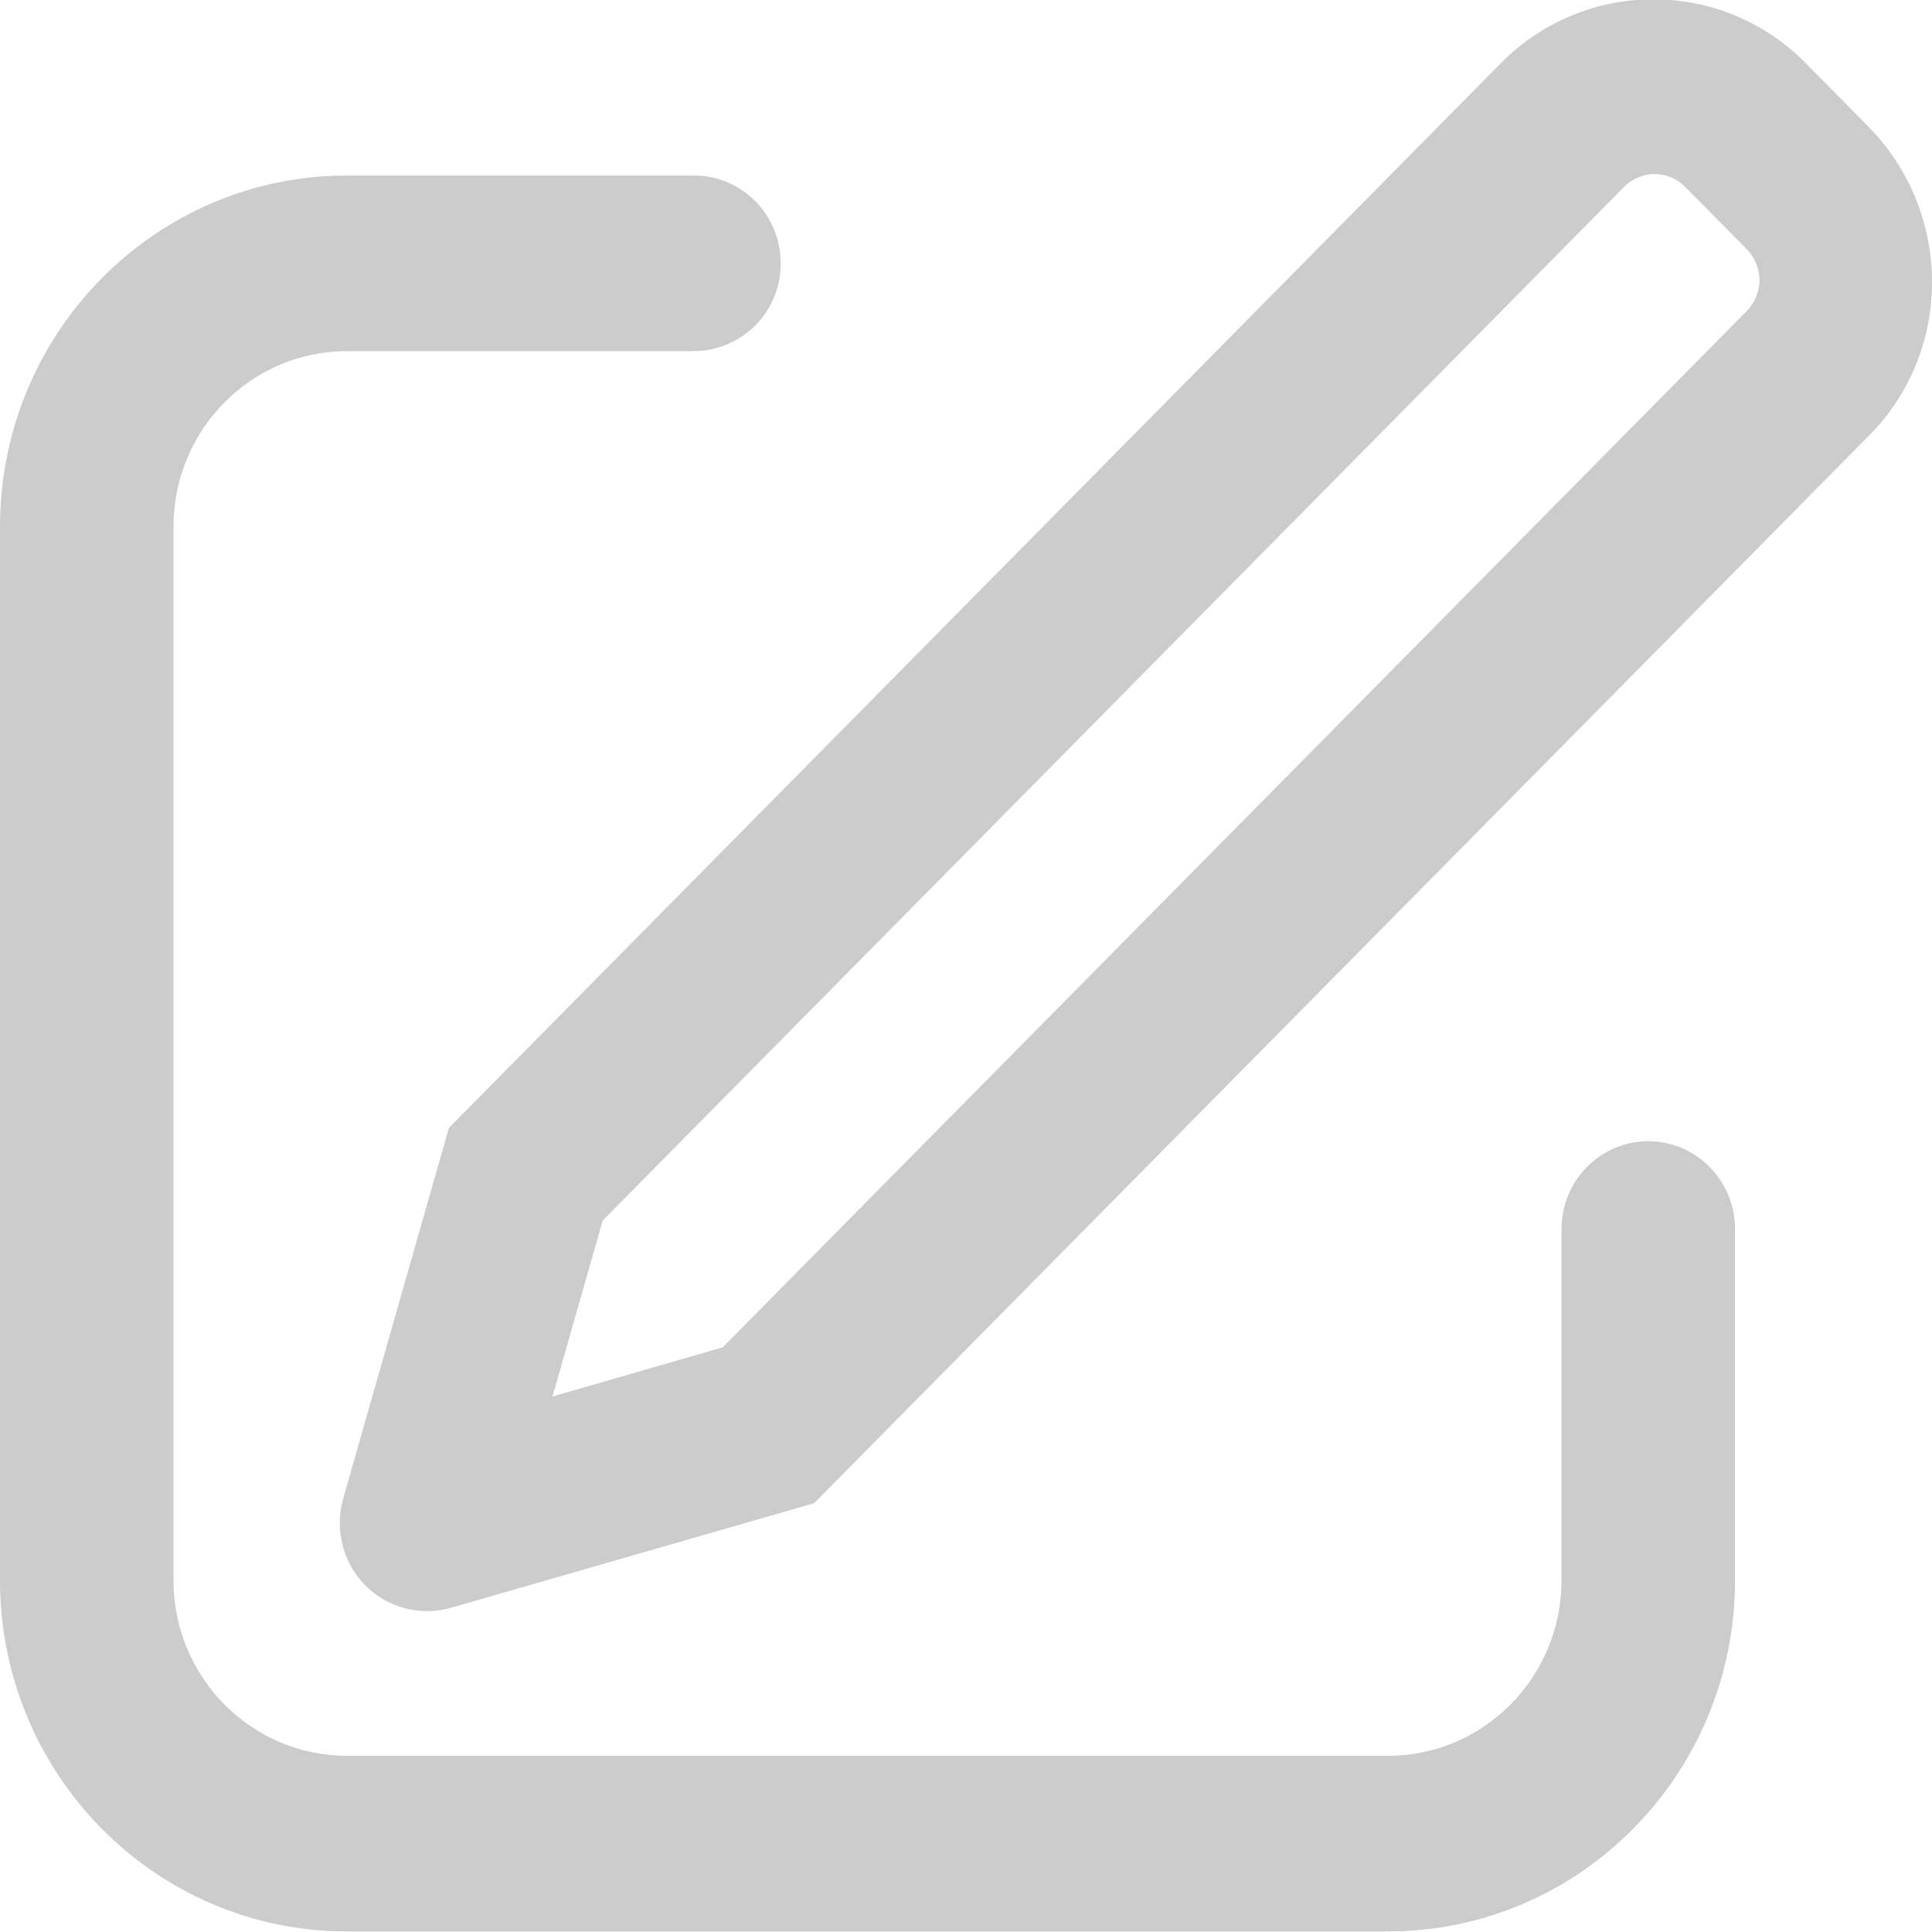
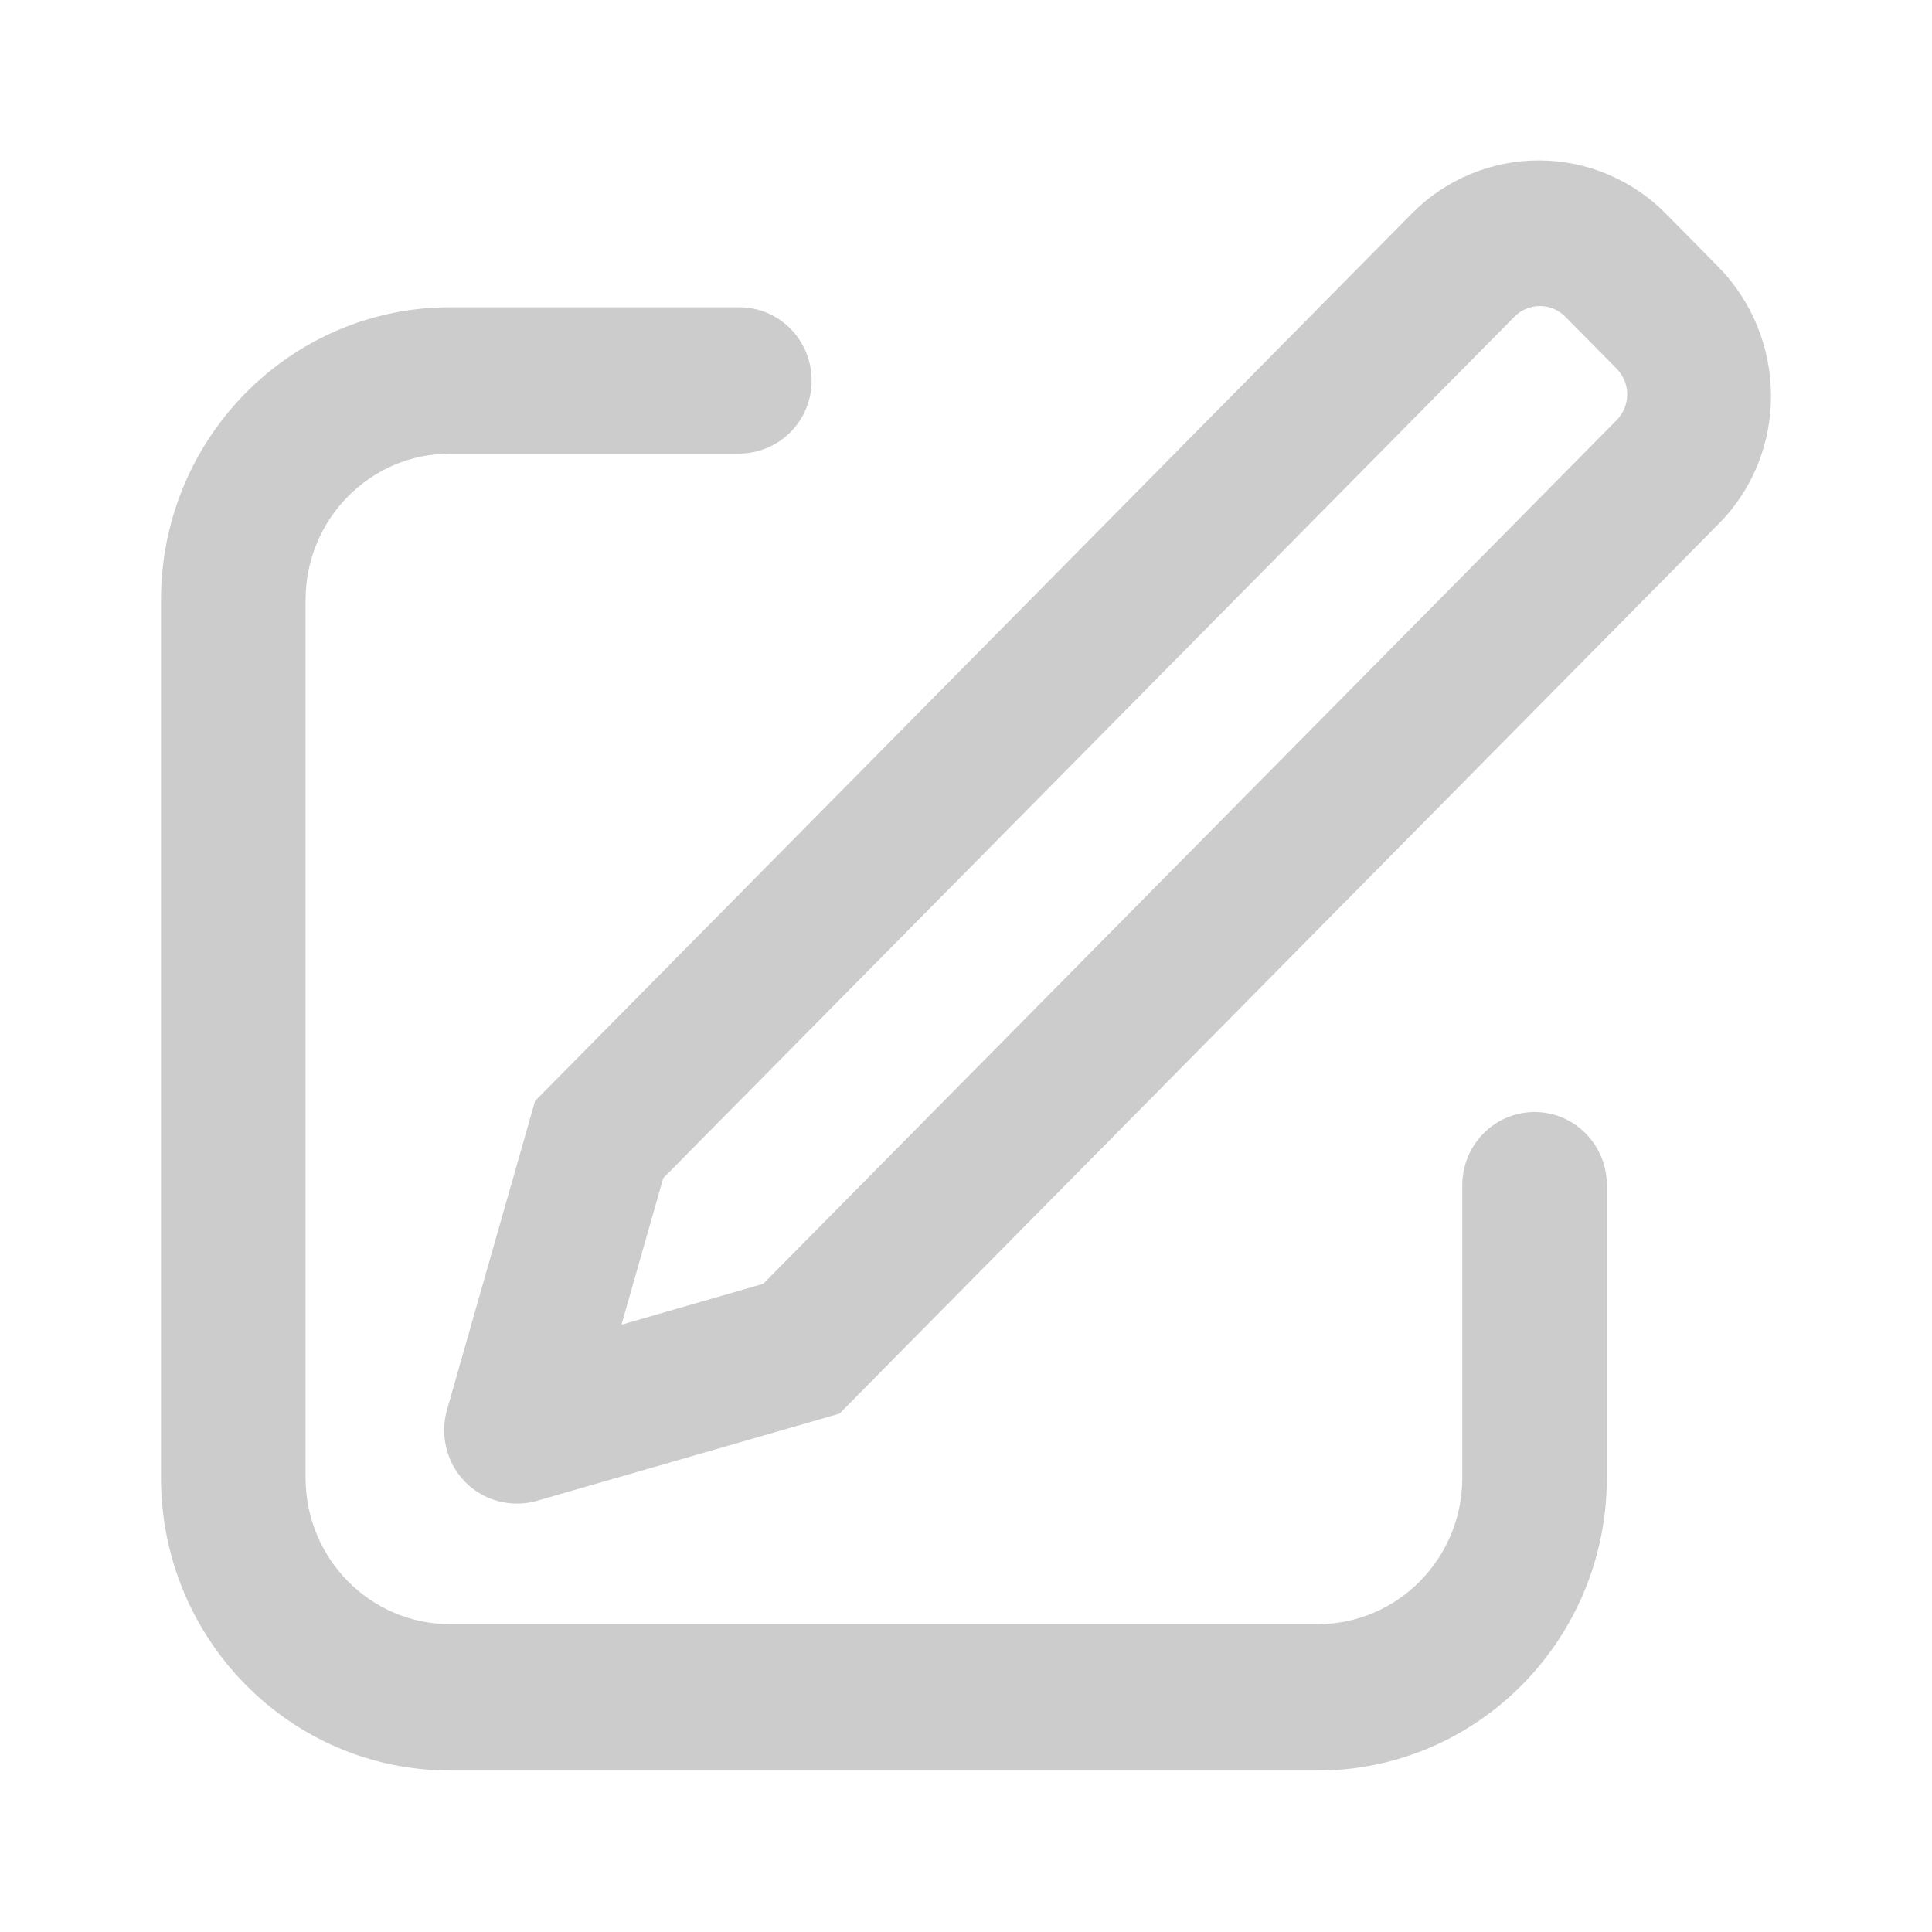
- <svg xmlns="http://www.w3.org/2000/svg" width="20" height="20" viewBox="0 0 20 20" fill="none">
-   <path d="M5.72 14.456L7.481 13.948L18.084 3.218C18.168 3.132 18.214 3.017 18.214 2.897C18.213 2.778 18.165 2.663 18.081 2.578L17.446 1.936C17.405 1.894 17.356 1.86 17.302 1.837C17.248 1.814 17.189 1.802 17.131 1.802C17.072 1.802 17.014 1.813 16.959 1.836C16.905 1.858 16.855 1.891 16.814 1.933L6.239 12.635L5.72 14.456ZM18.703 0.664L19.338 1.307C20.214 2.194 20.222 3.625 19.354 4.503L8.428 15.561L4.664 16.645C4.434 16.709 4.188 16.68 3.98 16.563C3.772 16.446 3.619 16.252 3.554 16.022C3.506 15.857 3.505 15.681 3.552 15.516L4.647 11.676L15.544 0.647C15.751 0.438 15.998 0.273 16.27 0.161C16.541 0.048 16.833 -0.009 17.127 -0.007C17.421 -0.006 17.712 0.054 17.982 0.169C18.253 0.284 18.498 0.453 18.703 0.664ZM7.184 1.817C7.68 1.817 8.082 2.224 8.082 2.726C8.083 2.845 8.06 2.962 8.015 3.072C7.971 3.182 7.905 3.282 7.821 3.367C7.738 3.451 7.639 3.518 7.529 3.564C7.42 3.61 7.303 3.634 7.184 3.635H3.592C2.6 3.635 1.796 4.449 1.796 5.452V16.358C1.796 17.362 2.6 18.176 3.592 18.176H14.368C15.36 18.176 16.165 17.362 16.165 16.358V12.723C16.165 12.221 16.567 11.814 17.063 11.814C17.559 11.814 17.961 12.221 17.961 12.724V16.358C17.961 18.366 16.352 19.994 14.368 19.994H3.592C1.608 19.994 0 18.366 0 16.358V5.452C0 3.445 1.608 1.817 3.592 1.817H7.184Z" fill="#CCCCCC" />
+ <svg xmlns="http://www.w3.org/2000/svg" width="24" height="24" viewBox="0 0 24 24" fill="none">
+   <path d="M7.72 16.456L9.481 15.948L20.084 5.218C20.168 5.132 20.214 5.017 20.214 4.897C20.213 4.778 20.165 4.663 20.081 4.578L19.446 3.936C19.405 3.894 19.356 3.86 19.302 3.837C19.248 3.814 19.189 3.802 19.131 3.802C19.072 3.802 19.014 3.813 18.959 3.836C18.905 3.858 18.855 3.891 18.814 3.933L8.239 14.635L7.72 16.456ZM20.703 2.664L21.338 3.307C22.214 4.194 22.222 5.625 21.354 6.503L10.428 17.561L6.664 18.645C6.434 18.709 6.188 18.68 5.98 18.563C5.772 18.446 5.619 18.252 5.554 18.022C5.506 17.857 5.505 17.682 5.552 17.516L6.647 13.676L17.544 2.647C17.751 2.438 17.998 2.273 18.27 2.161C18.541 2.049 18.833 1.991 19.127 1.993C19.421 1.994 19.712 2.054 19.982 2.17C20.253 2.285 20.498 2.453 20.703 2.664ZM9.184 3.817C9.68 3.817 10.082 4.224 10.082 4.726C10.083 4.845 10.06 4.962 10.015 5.072C9.971 5.182 9.905 5.282 9.821 5.367C9.738 5.451 9.639 5.518 9.529 5.564C9.42 5.61 9.303 5.634 9.184 5.635H5.592C4.6 5.635 3.796 6.449 3.796 7.452V18.358C3.796 19.362 4.6 20.176 5.592 20.176H16.368C17.36 20.176 18.165 19.362 18.165 18.358V14.723C18.165 14.221 18.567 13.814 19.063 13.814C19.559 13.814 19.961 14.221 19.961 14.724V18.358C19.961 20.366 18.352 21.994 16.368 21.994H5.592C3.608 21.994 2 20.366 2 18.358V7.452C2 5.445 3.608 3.817 5.592 3.817H9.184Z" fill="#CCCCCC" />
</svg>
